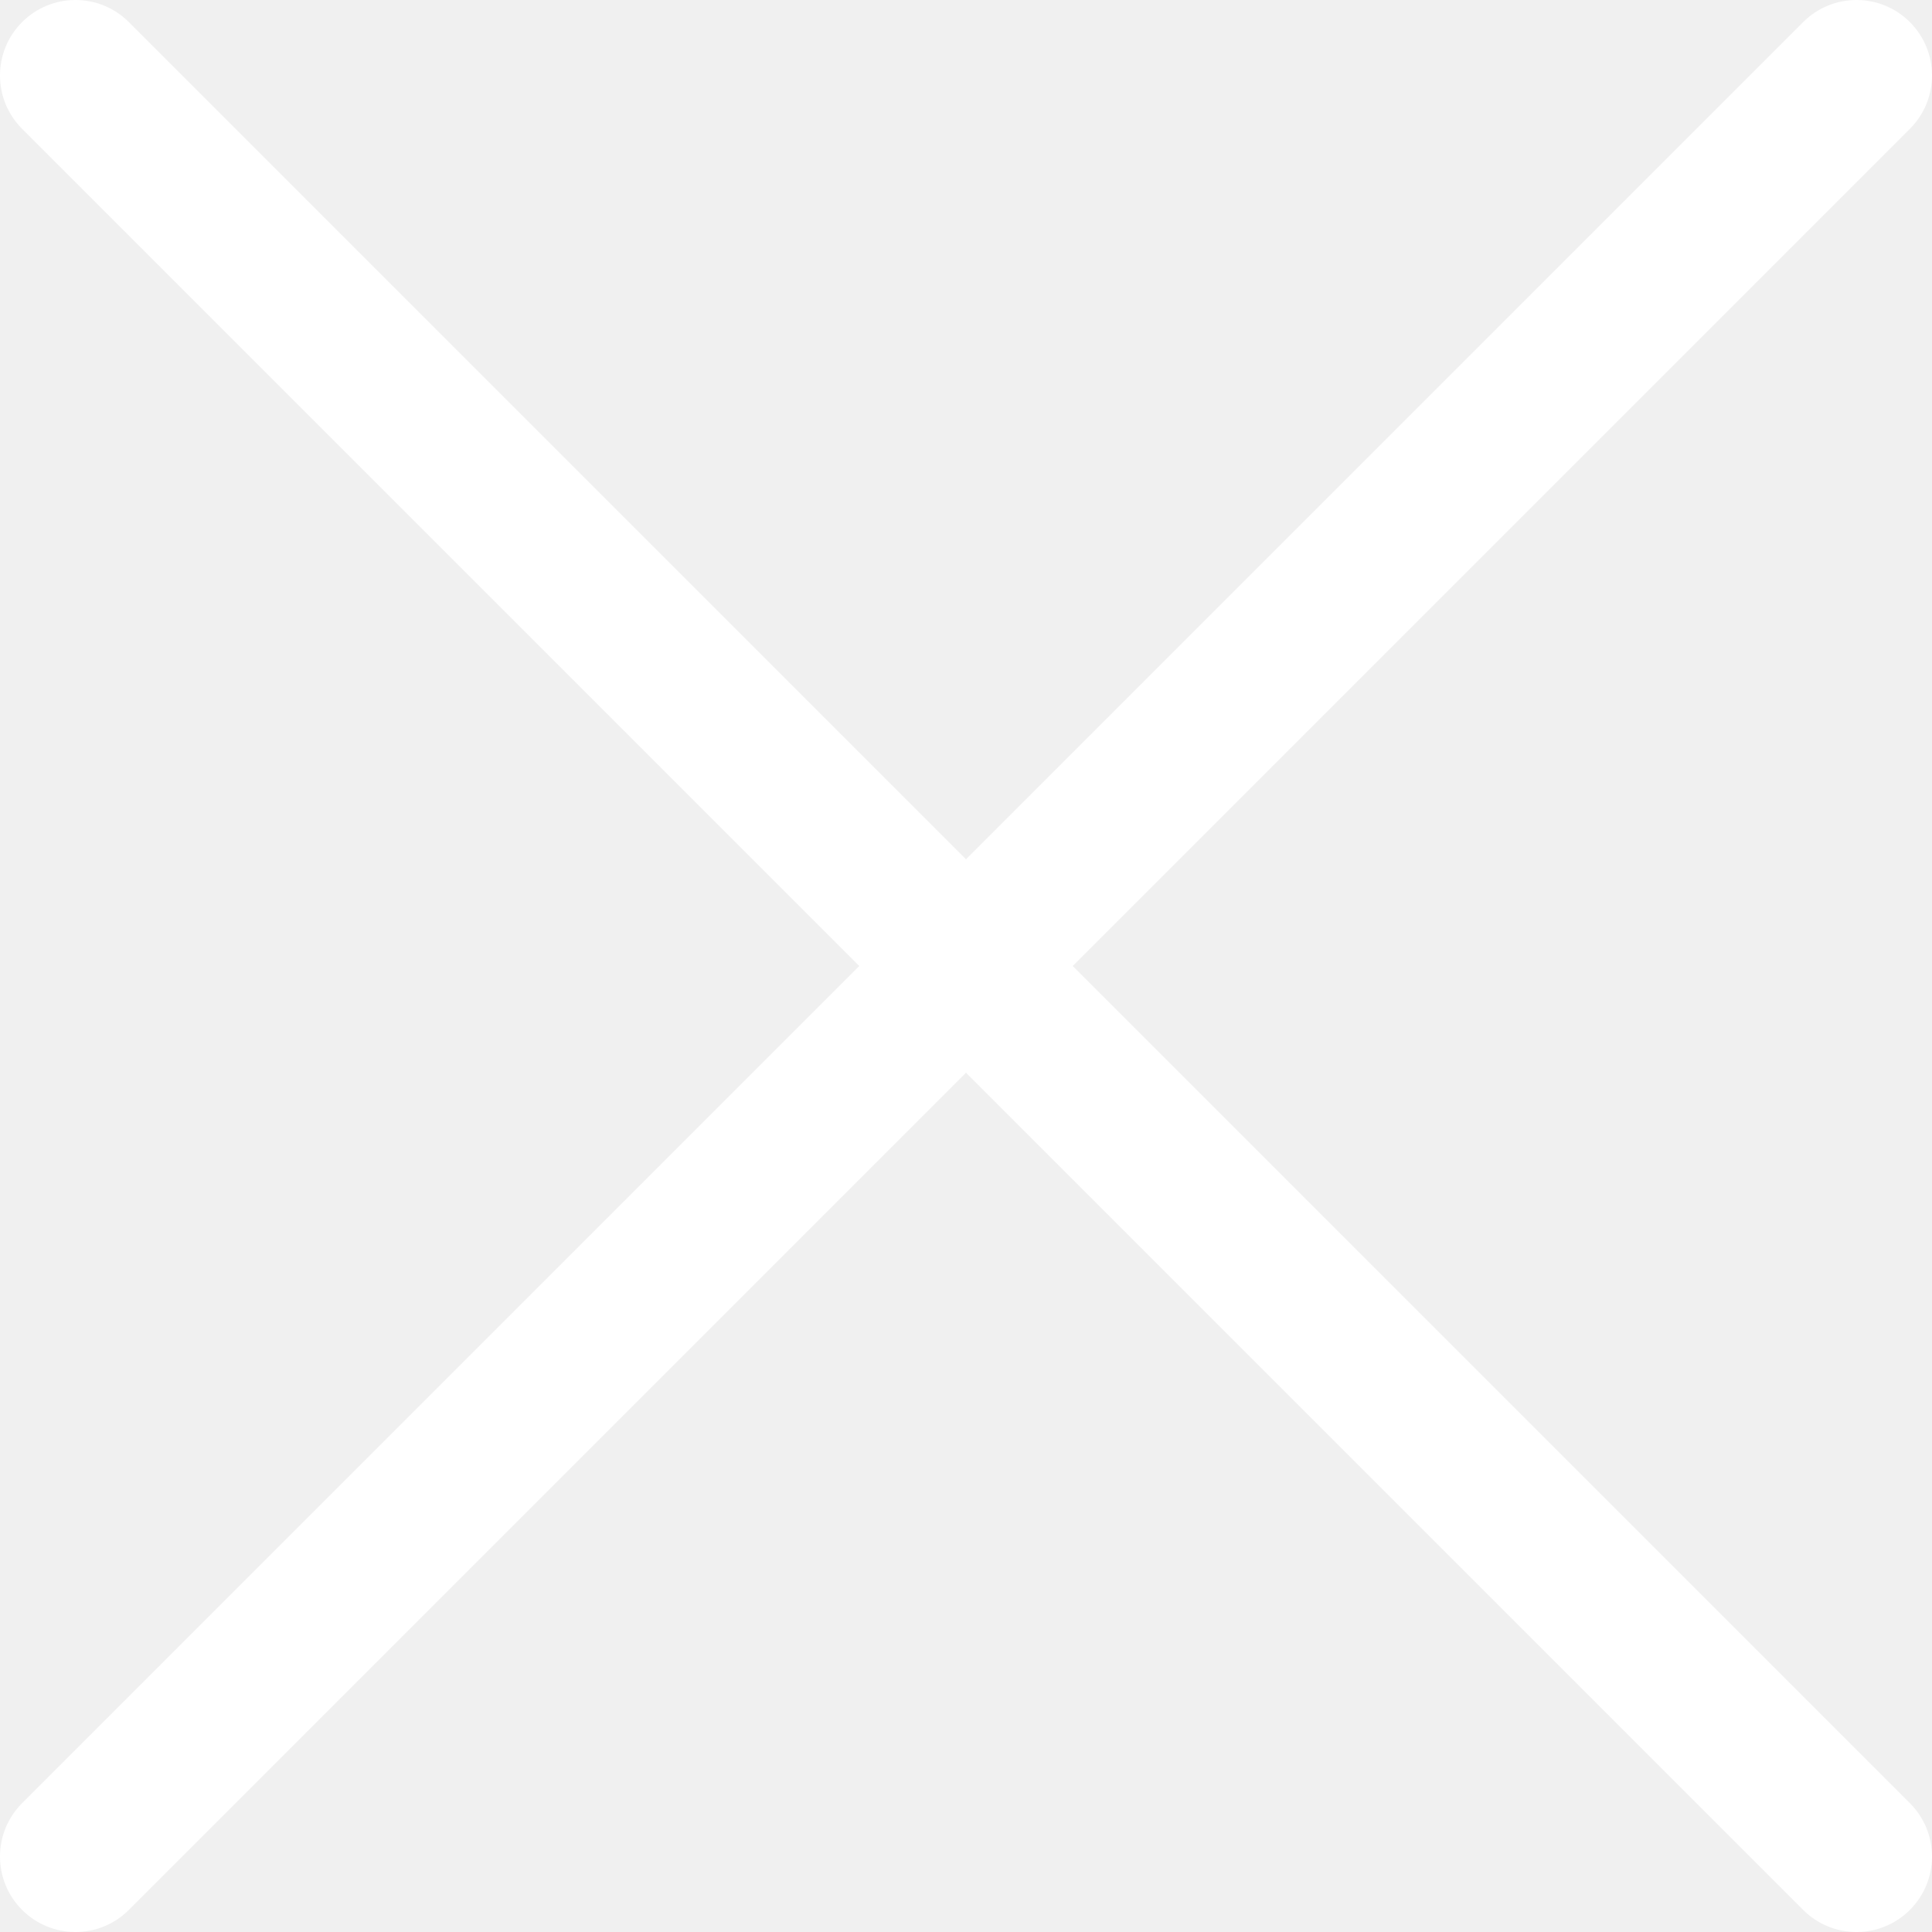
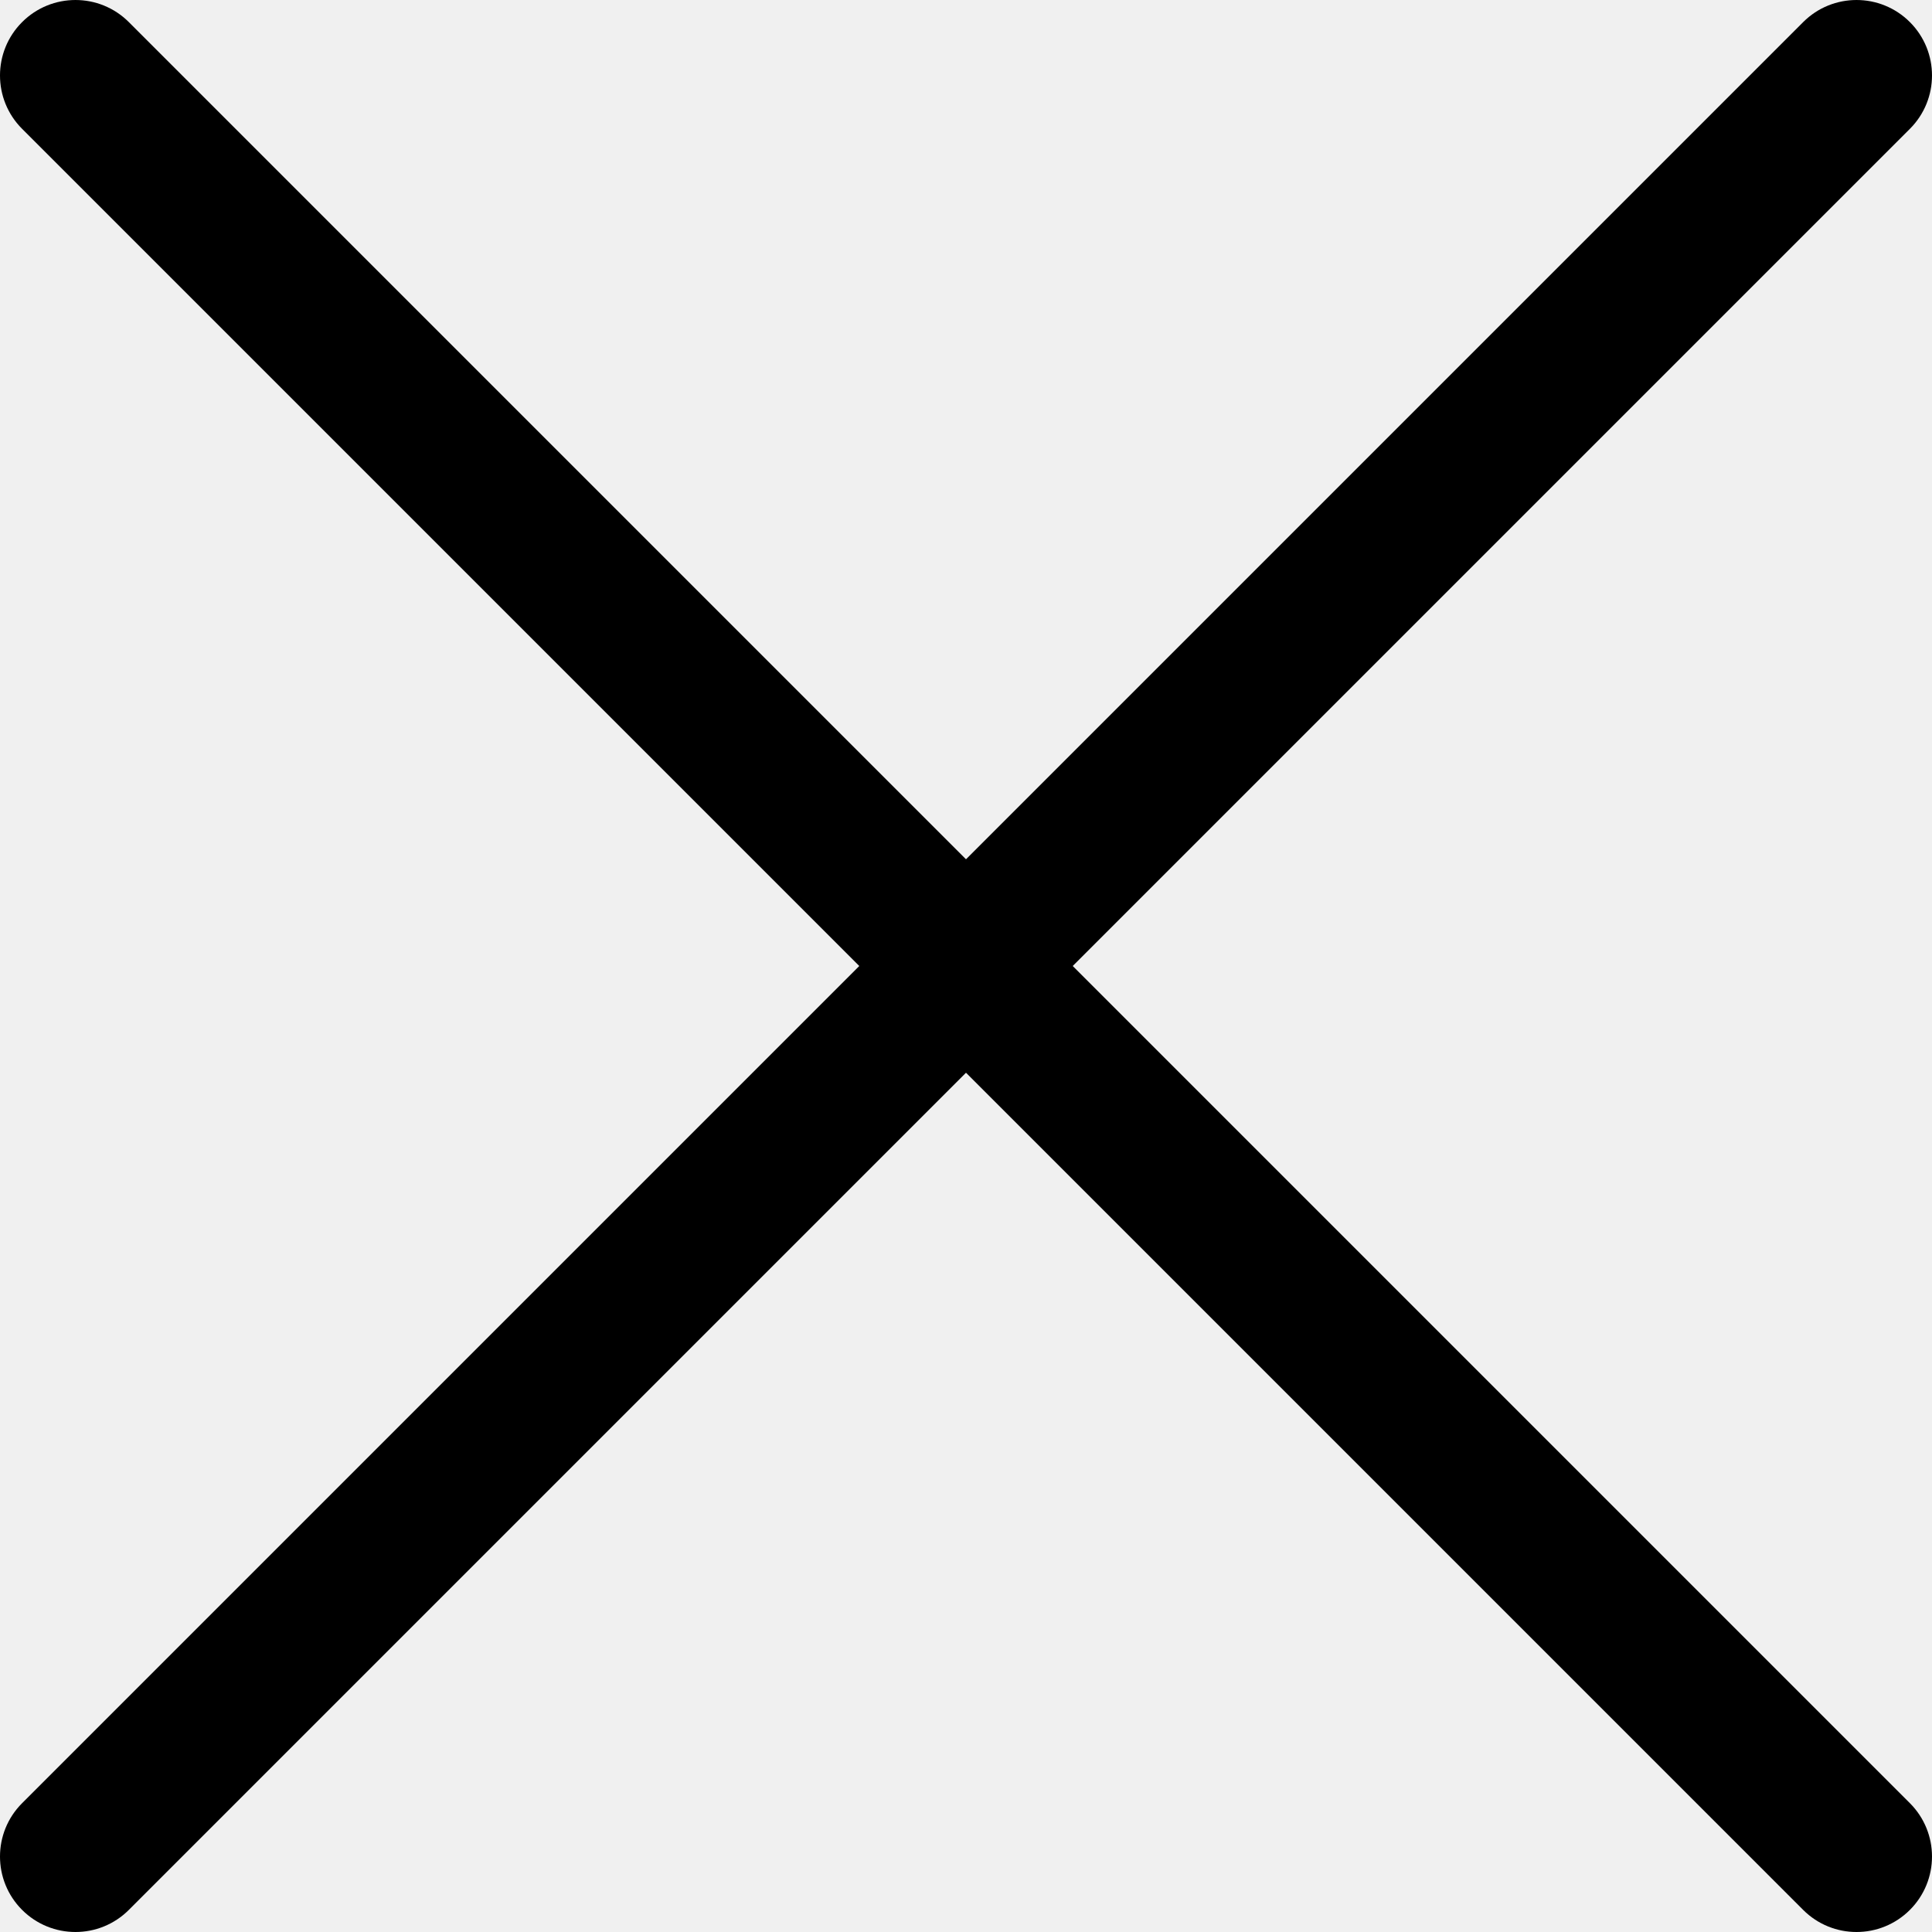
- <svg xmlns="http://www.w3.org/2000/svg" version="1.1" id="Capa_1" x="0px" y="0px" fill="white" viewBox="0 0 512.001 512.001" style="enable-background:new 0 0 512.001 512.001;" xml:space="preserve">
+ <svg xmlns="http://www.w3.org/2000/svg" version="1.1" id="Capa_1" x="0px" y="0px" fill="black" viewBox="0 0 512.001 512.001" style="enable-background:new 0 0 512.001 512.001;" xml:space="preserve">
  <g>
    <g>
      <path d="M284.286,256.002L506.143,34.144c7.811-7.811,7.811-20.475,0-28.285c-7.811-7.81-20.475-7.811-28.285,0L256,227.717    L34.143,5.859c-7.811-7.811-20.475-7.811-28.285,0c-7.81,7.811-7.811,20.475,0,28.285l221.857,221.857L5.858,477.859    c-7.811,7.811-7.811,20.475,0,28.285c3.905,3.905,9.024,5.857,14.143,5.857c5.119,0,10.237-1.952,14.143-5.857L256,284.287    l221.857,221.857c3.905,3.905,9.024,5.857,14.143,5.857s10.237-1.952,14.143-5.857c7.811-7.811,7.811-20.475,0-28.285    L284.286,256.002z" />
    </g>
  </g>
  <g>
</g>
  <g>
</g>
  <g>
</g>
  <g>
</g>
  <g>
</g>
  <g>
</g>
  <g>
</g>
  <g>
</g>
  <g>
</g>
  <g>
</g>
  <g>
</g>
  <g>
</g>
  <g>
</g>
  <g>
</g>
  <g>
</g>
</svg>
